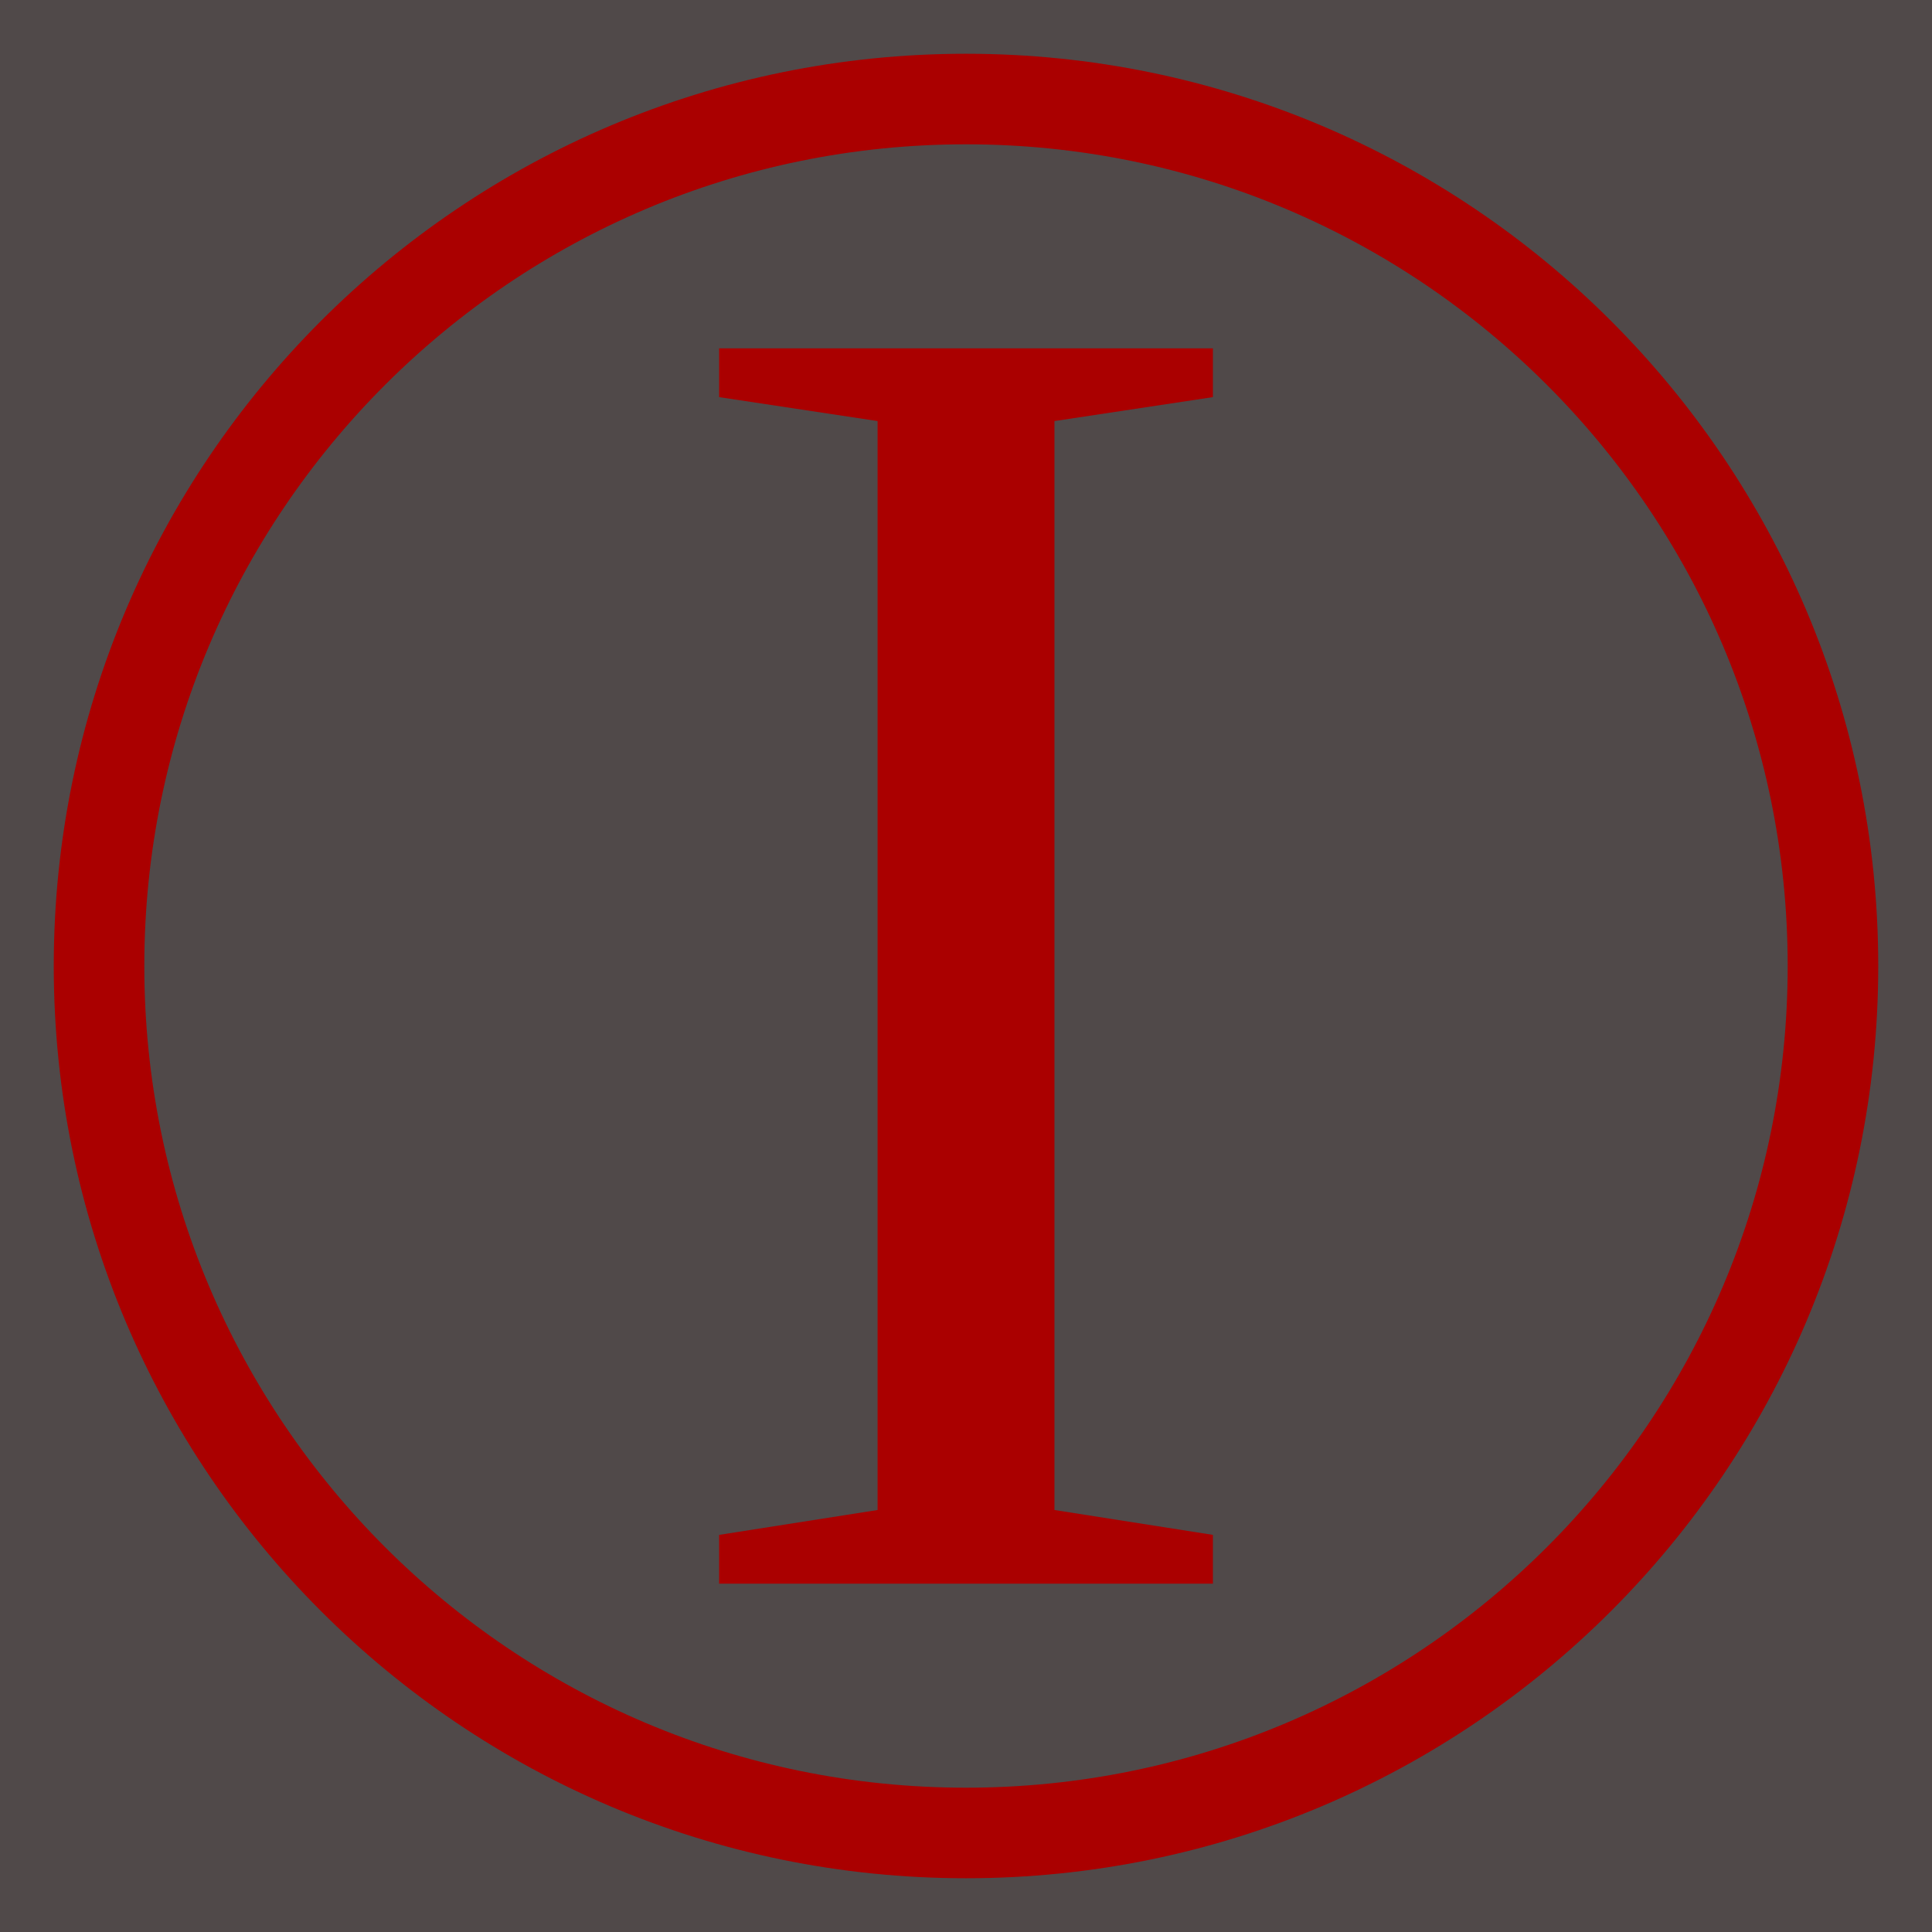
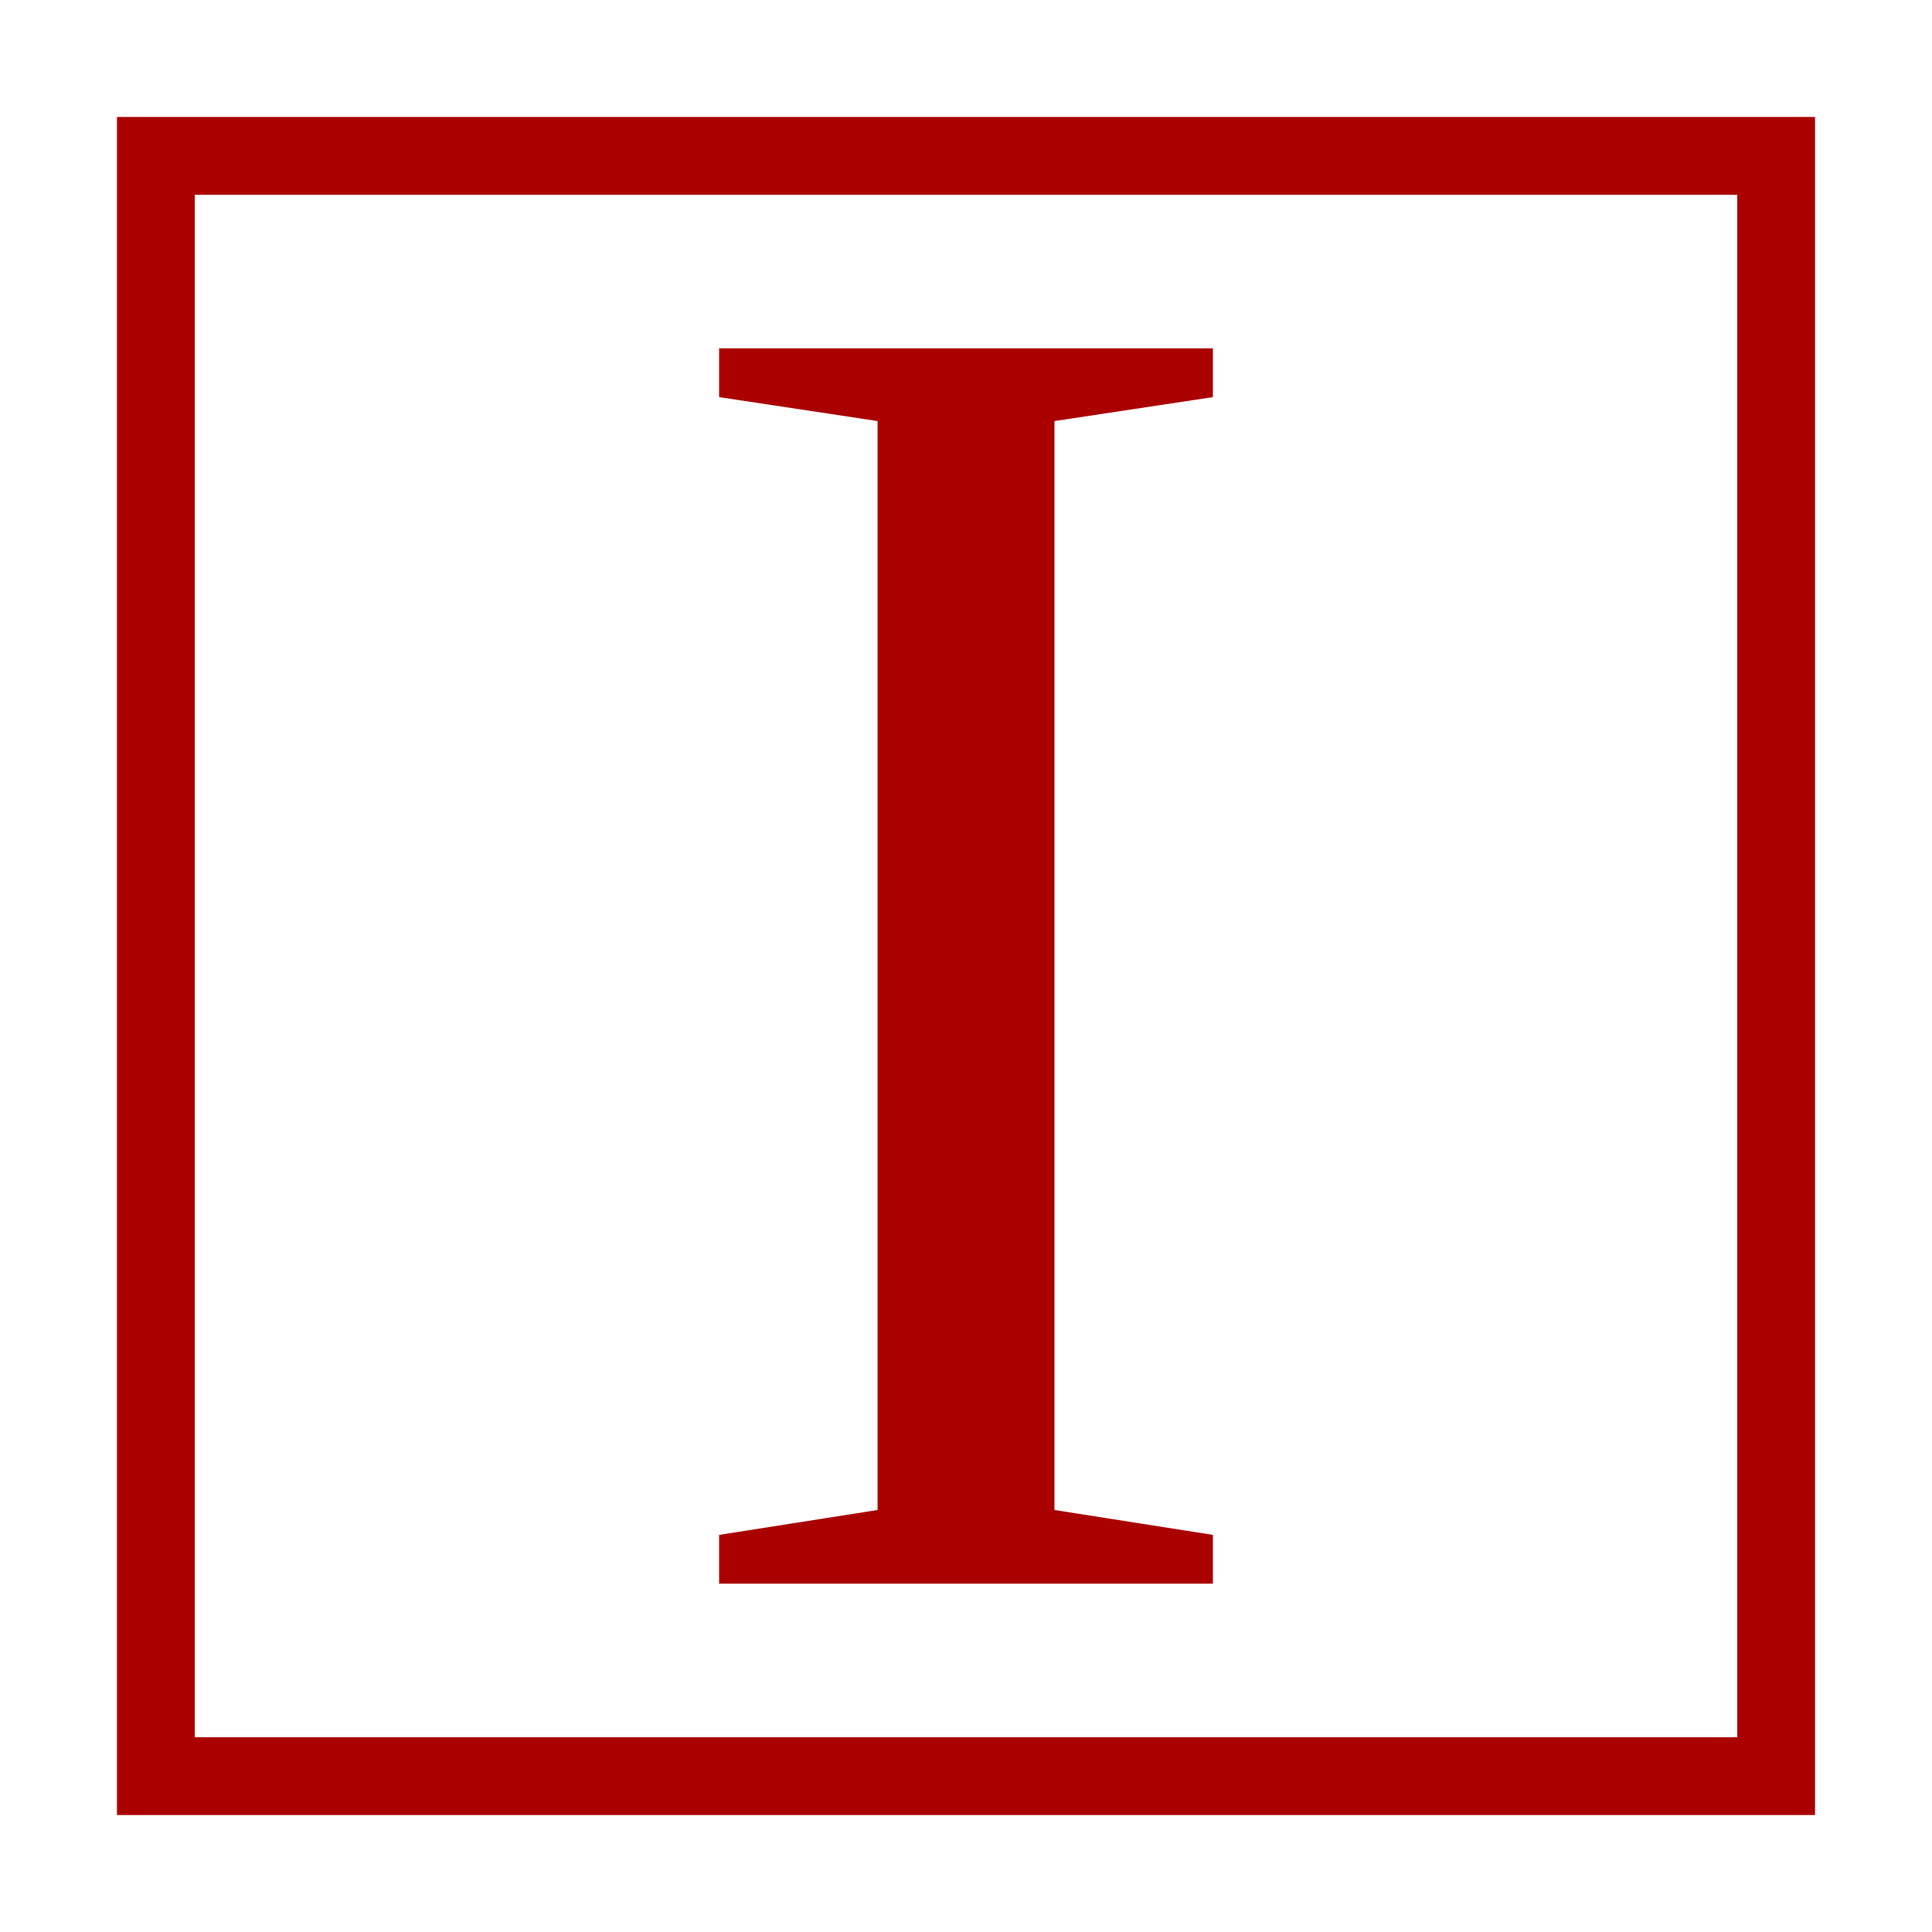
<svg xmlns="http://www.w3.org/2000/svg" width="1024" height="1024" id="svg2" version="1.1">
  <defs id="defs4" />
  <g id="layer1" transform="translate(0,-28.36218)">
-     <rect style="opacity:0.8;fill:#241c1c;fill-opacity:1;stroke:none" id="rect4912" width="2117" height="1024" x="-546.5" y="28.362" />
-     <path transform="matrix(2.142241,0,0,2.142241,-737.9975,-317.6053)" d="M 798,400.5 C 798,518.965 701.965,615 583.5,615 465.035,615 369,518.965 369,400.5 369,282.035 465.035,186 583.5,186 701.965,186 798,282.035 798,400.5 z" id="path4885" style="opacity:1;fill:none;stroke:#aa0000;stroke-width:22.406;stroke-miterlimit:4;stroke-opacity:1;stroke-dasharray:none" />
+     <rect style="opacity:0.8;fill:none;fill-opacity:1;stroke:none" id="rect4912" width="2117" height="1024" x="-546.5" y="28.362" />
    <text xml:space="preserve" style="font-size:40px;font-style:normal;font-weight:normal;line-height:125%;letter-spacing:0px;word-spacing:0px;opacity:1;fill:#aa0000;fill-opacity:1;stroke:none;font-family:Sans;stroke-opacity:1" x="345.008" y="867.755" id="text4914">
      <tspan id="tspan4916" x="345.008" y="867.755" style="font-size:1000px;font-style:normal;font-variant:normal;font-weight:normal;font-stretch:normal;fill:#aa0000;fill-opacity:1;font-family:Liberation Serif;-inkscape-font-specification:Liberation Serif;stroke:none;stroke-opacity:1">I</tspan>
    </text>
+     <rect style="fill:none;stroke:#aa0000;stroke-width:41.221;stroke-miterlimit:4;stroke-opacity:1;stroke-dasharray:none" id="rect3766" width="858.779" height="858.779" x="82.611" y="110.973" />
  </g>
</svg>
